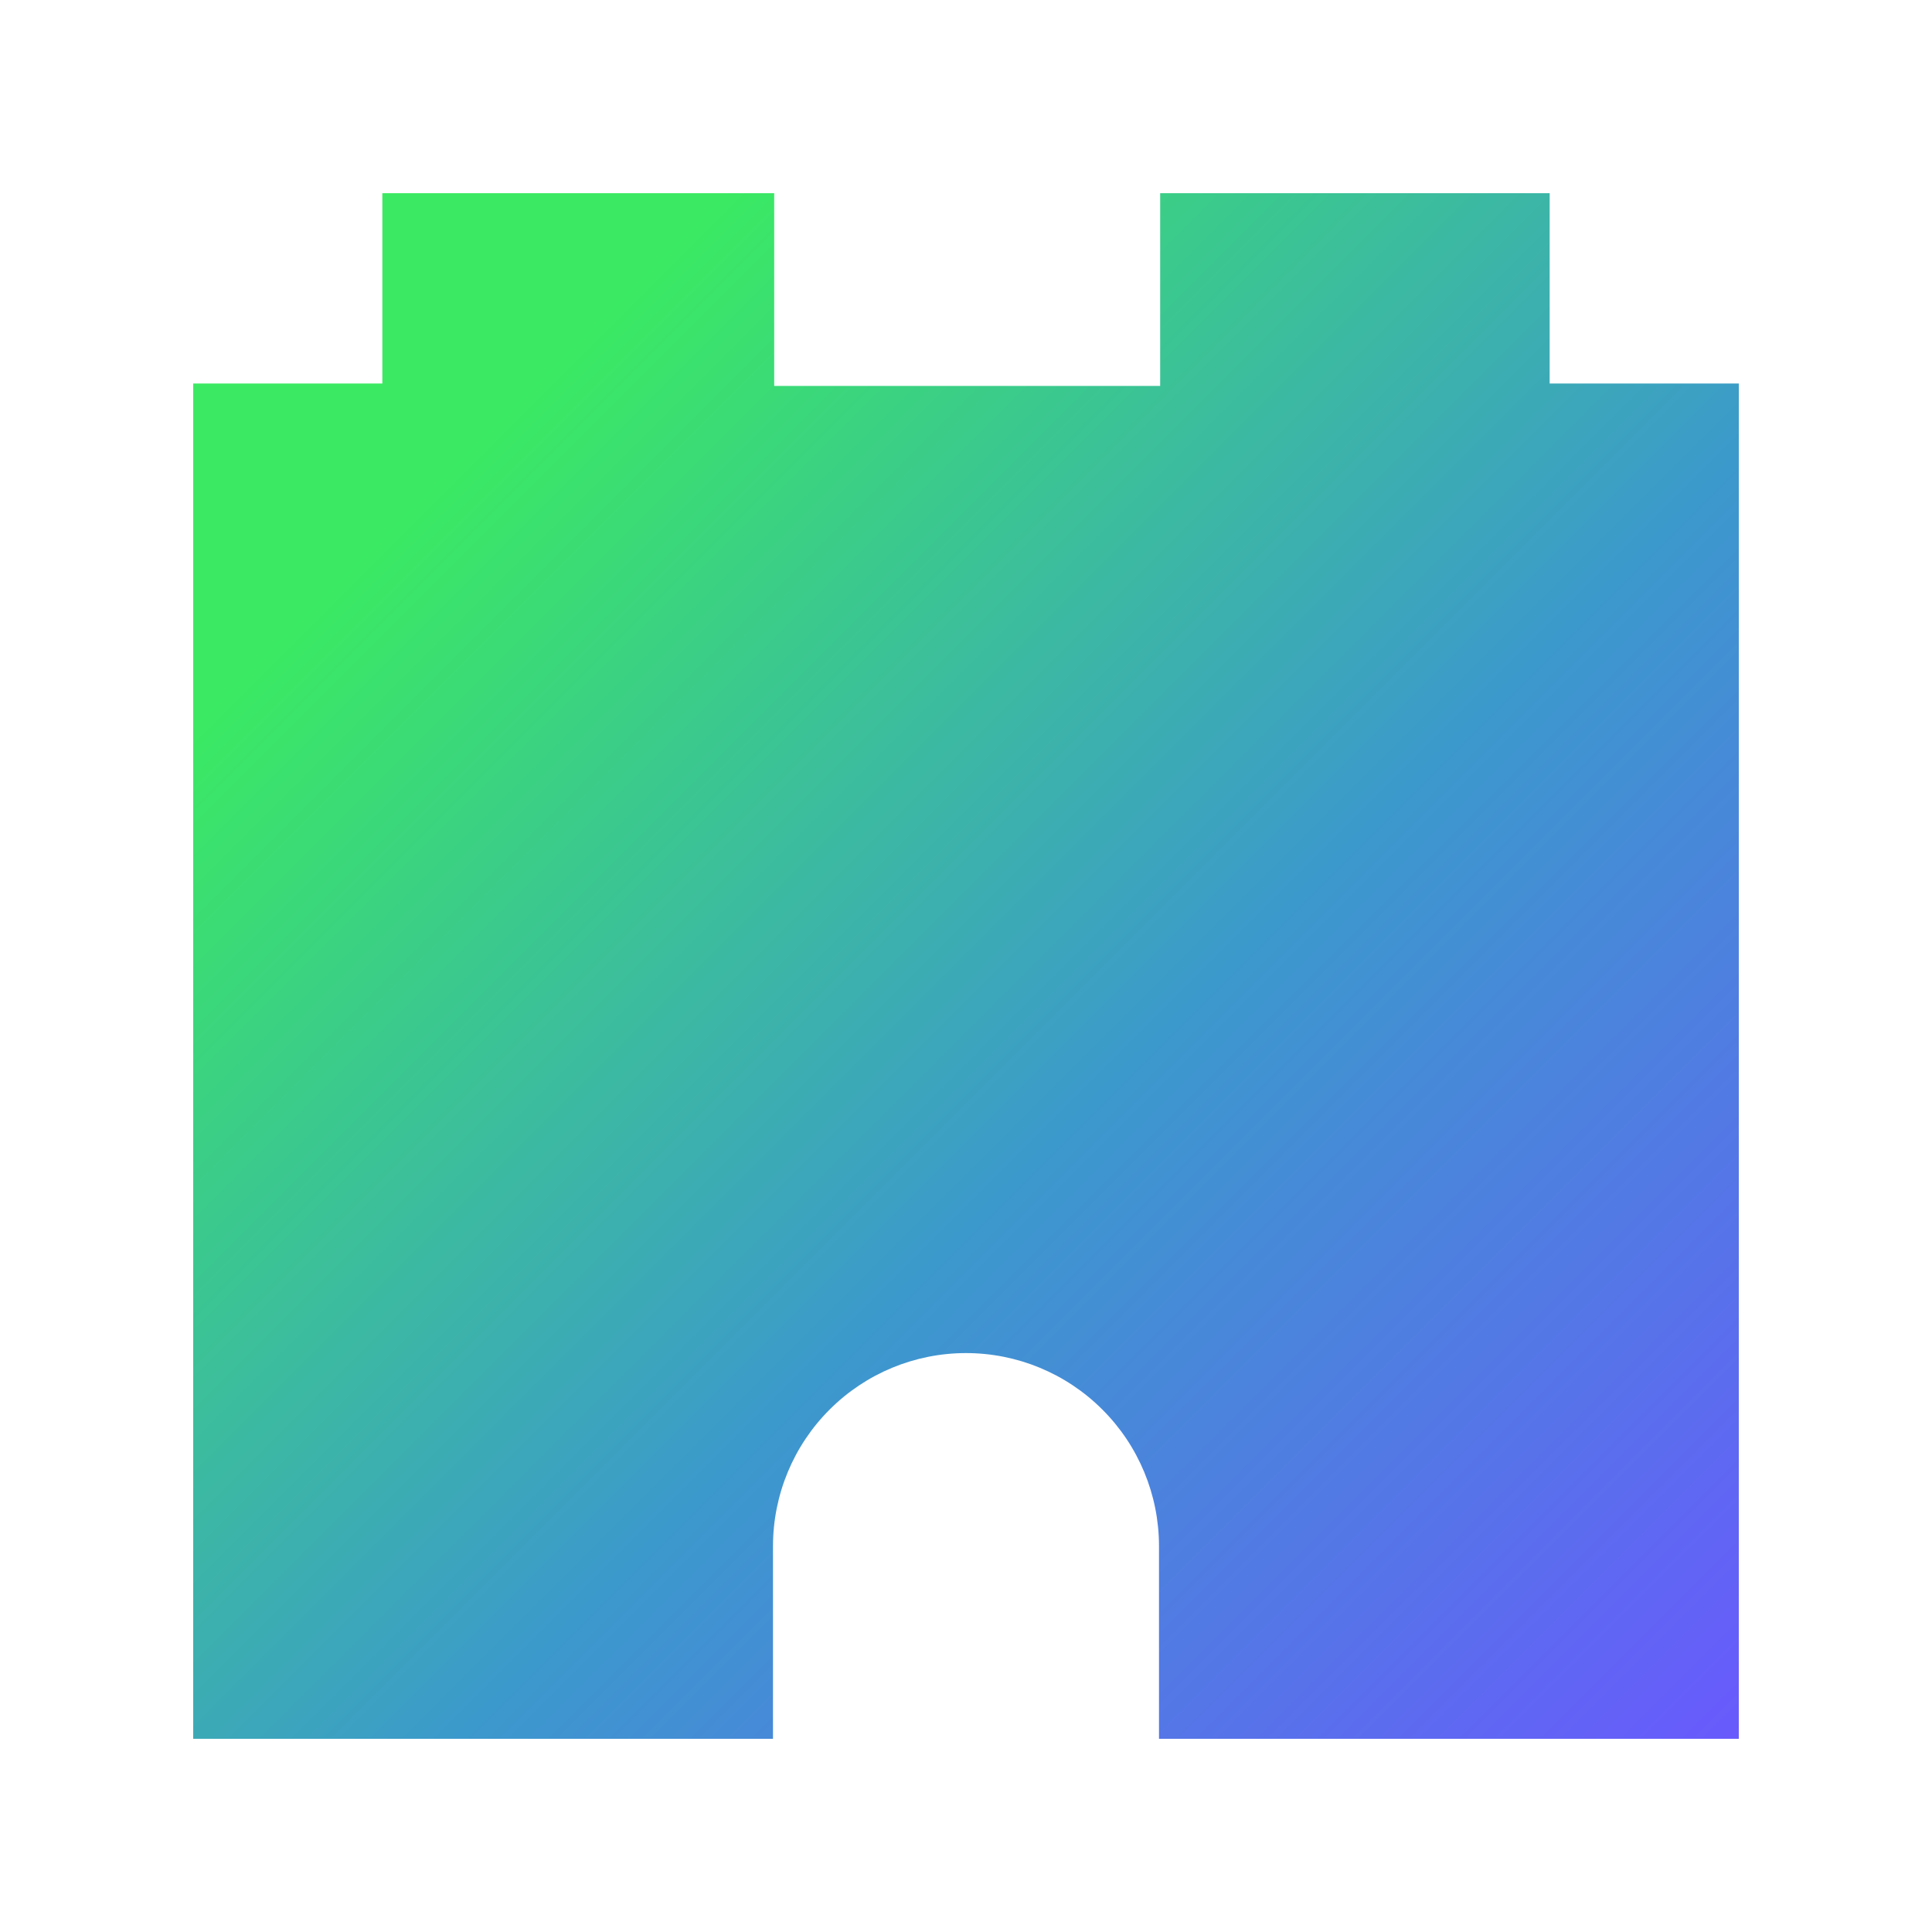
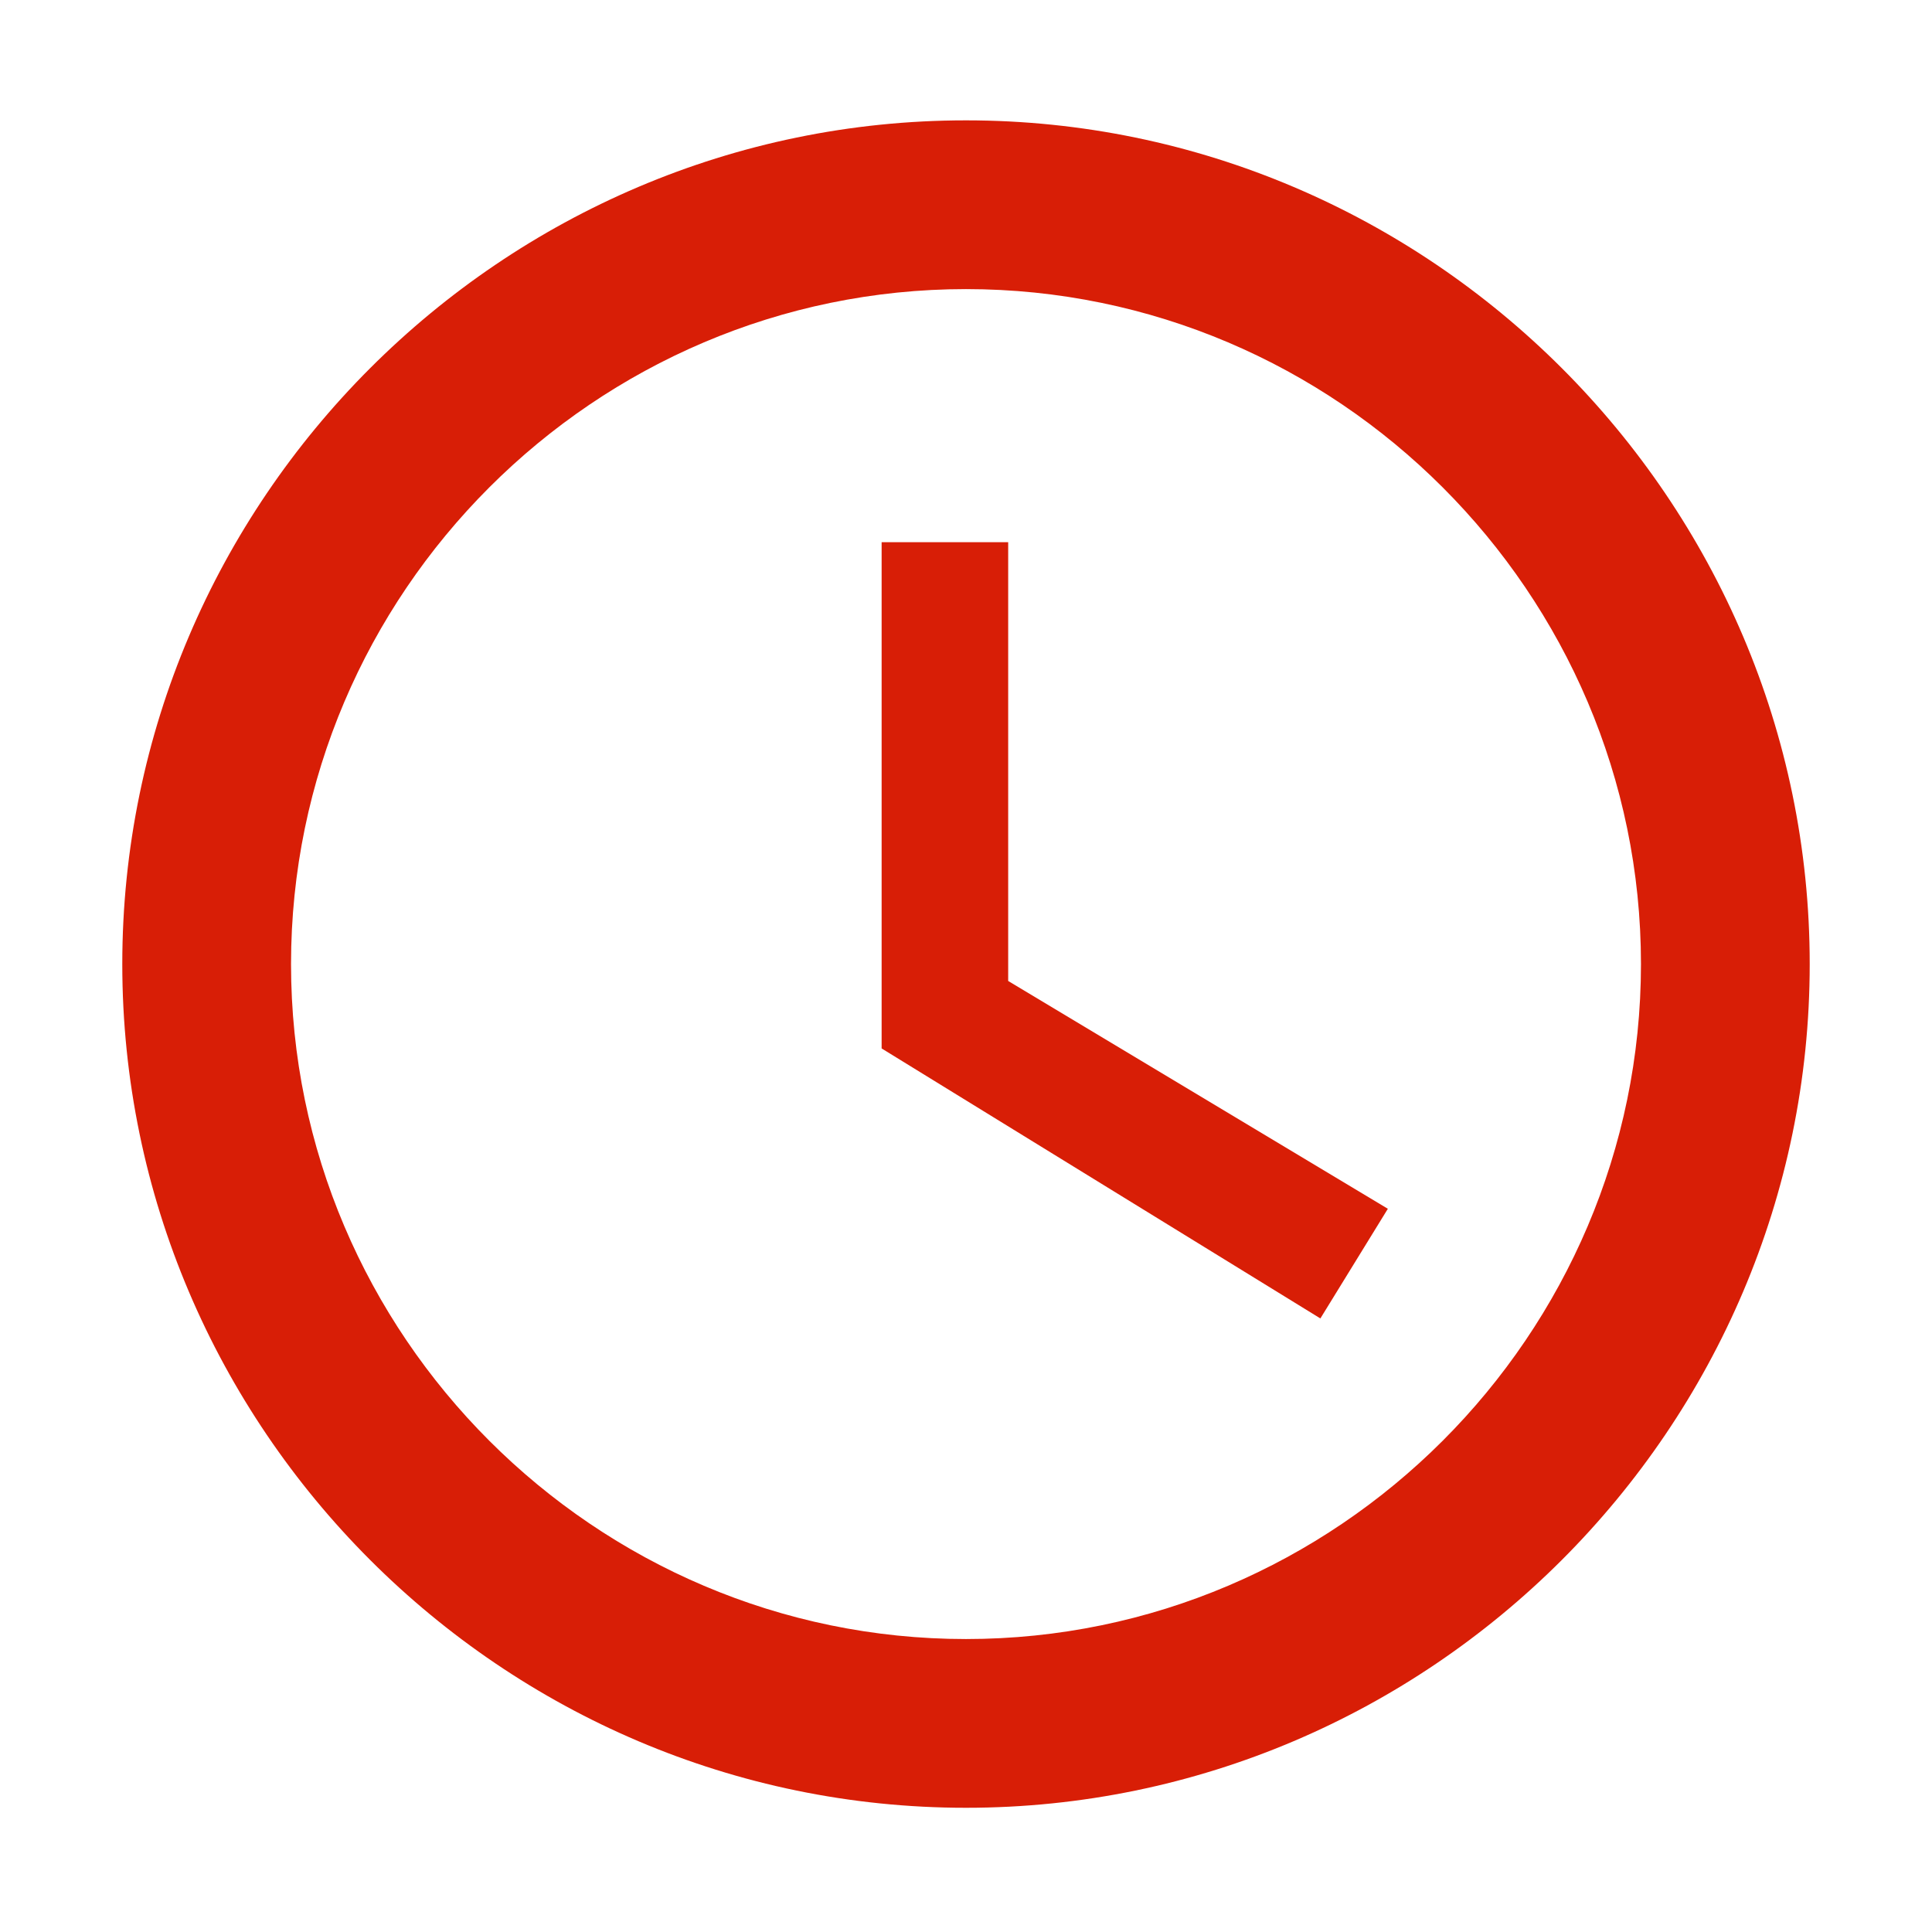
- <svg xmlns="http://www.w3.org/2000/svg" width="40" height="40" viewBox="0 0 40 40" fill="none">
-   <path d="M32.084 7.94V4H24.02V7.99H16.029V4H7.916V7.94H4V36H16.004V32.005C16.006 30.946 16.427 29.931 17.177 29.183C17.926 28.434 18.941 28.014 20 28.014C21.059 28.014 22.074 28.434 22.823 29.183C23.573 29.931 23.994 30.946 23.996 32.005V36H36V7.94H32.084Z" fill="url(#paint0_linear)" />
-   <defs>
-     <linearGradient id="paint0_linear" x1="2.942" y1="4.9" x2="37.777" y2="39.734" gradientUnits="userSpaceOnUse">
-       <stop offset="0.159" stop-color="#3BEA62" />
-       <stop offset="0.54" stop-color="#3C99CC" />
-       <stop offset="0.937" stop-color="#6B57FF" />
-     </linearGradient>
-   </defs>
+ <svg xmlns="http://www.w3.org/2000/svg" t="1670552383368" class="icon" viewBox="0 0 1024 1024" version="1.1" p-id="2855" width="16" height="16">
+   <path d="M511.999 63.792c-245.952 0-447.185 201.233-447.185 447.185 0 245.952 201.233 447.185 447.185 447.185 245.952 0 447.185-201.233 447.185-447.185C959.184 265.025 757.95 63.792 511.999 63.792zM511.999 868.725c-196.735 0-357.748-160.969-357.748-357.748 0-196.779 161.013-357.748 357.748-357.748 196.735 0 357.748 160.969 357.748 357.748C869.746 707.755 708.734 868.725 511.999 868.725z" p-id="2856" fill="#d81e06" />
+   <path d="M534.358 287.384l-67.078 0 0 268.311 232.545 143.107 35.766-58.125-201.233-120.749L534.358 287.384z" p-id="2857" fill="#d81e06" />
</svg>
